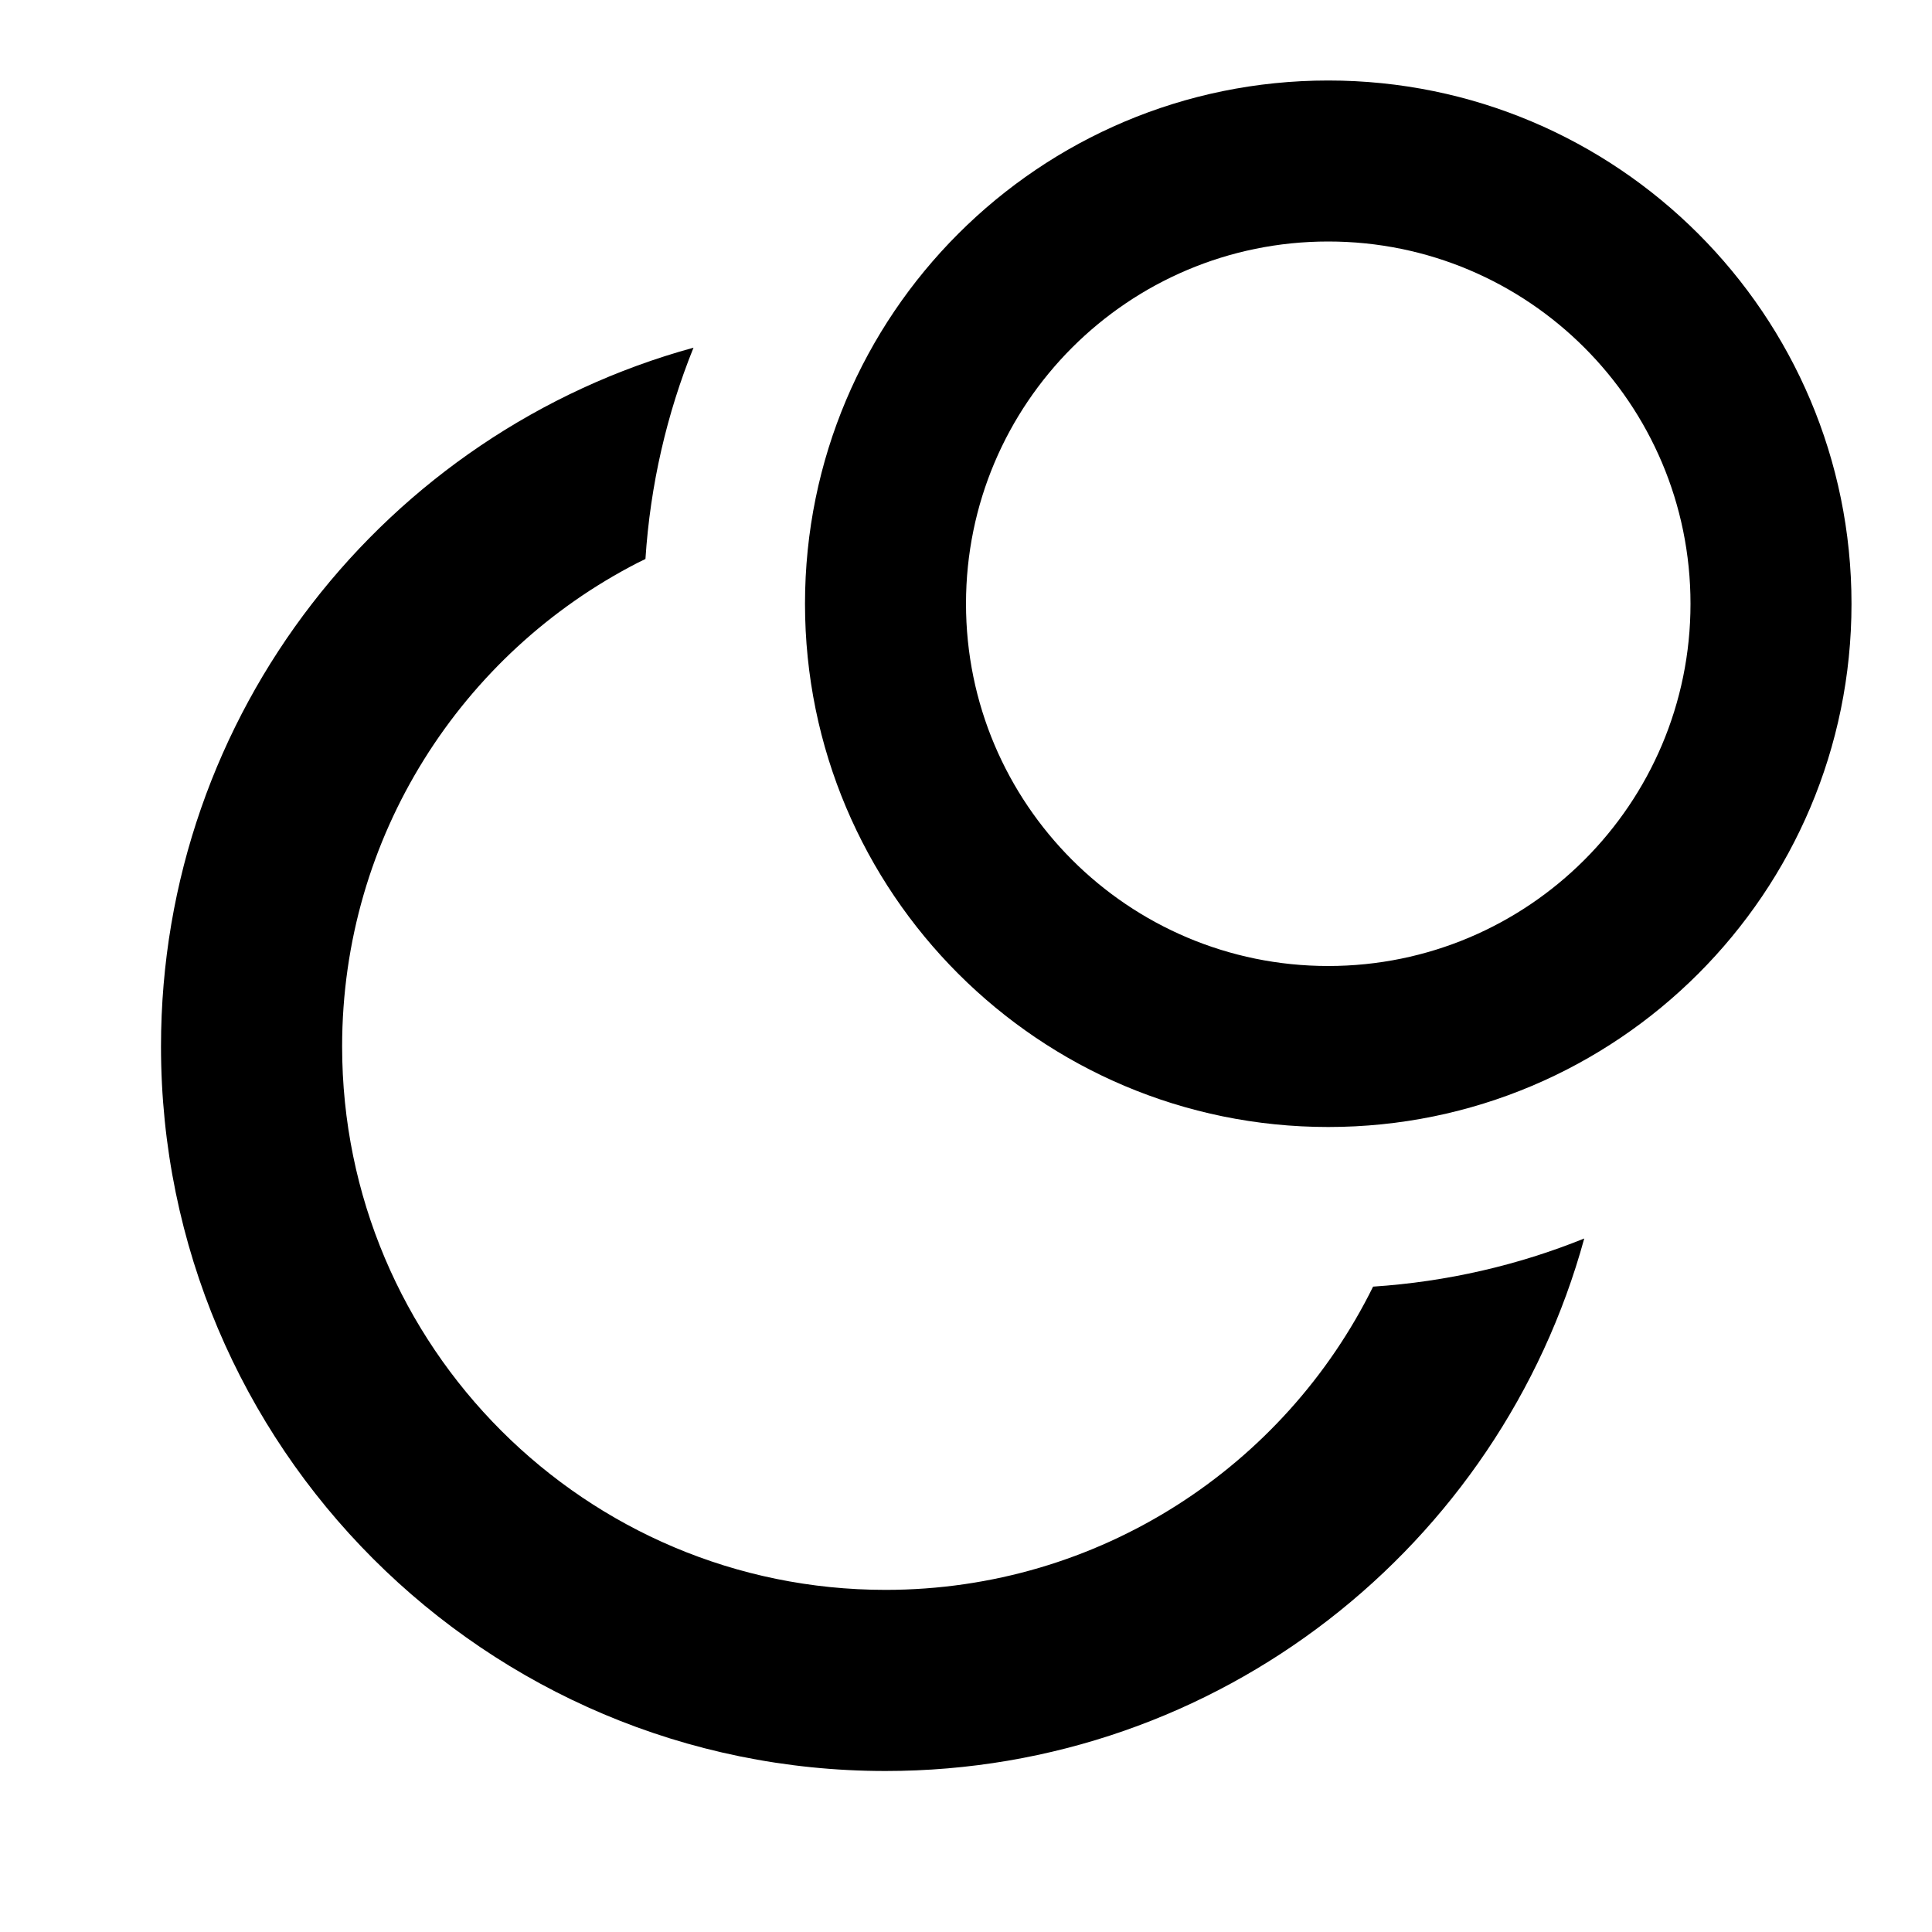
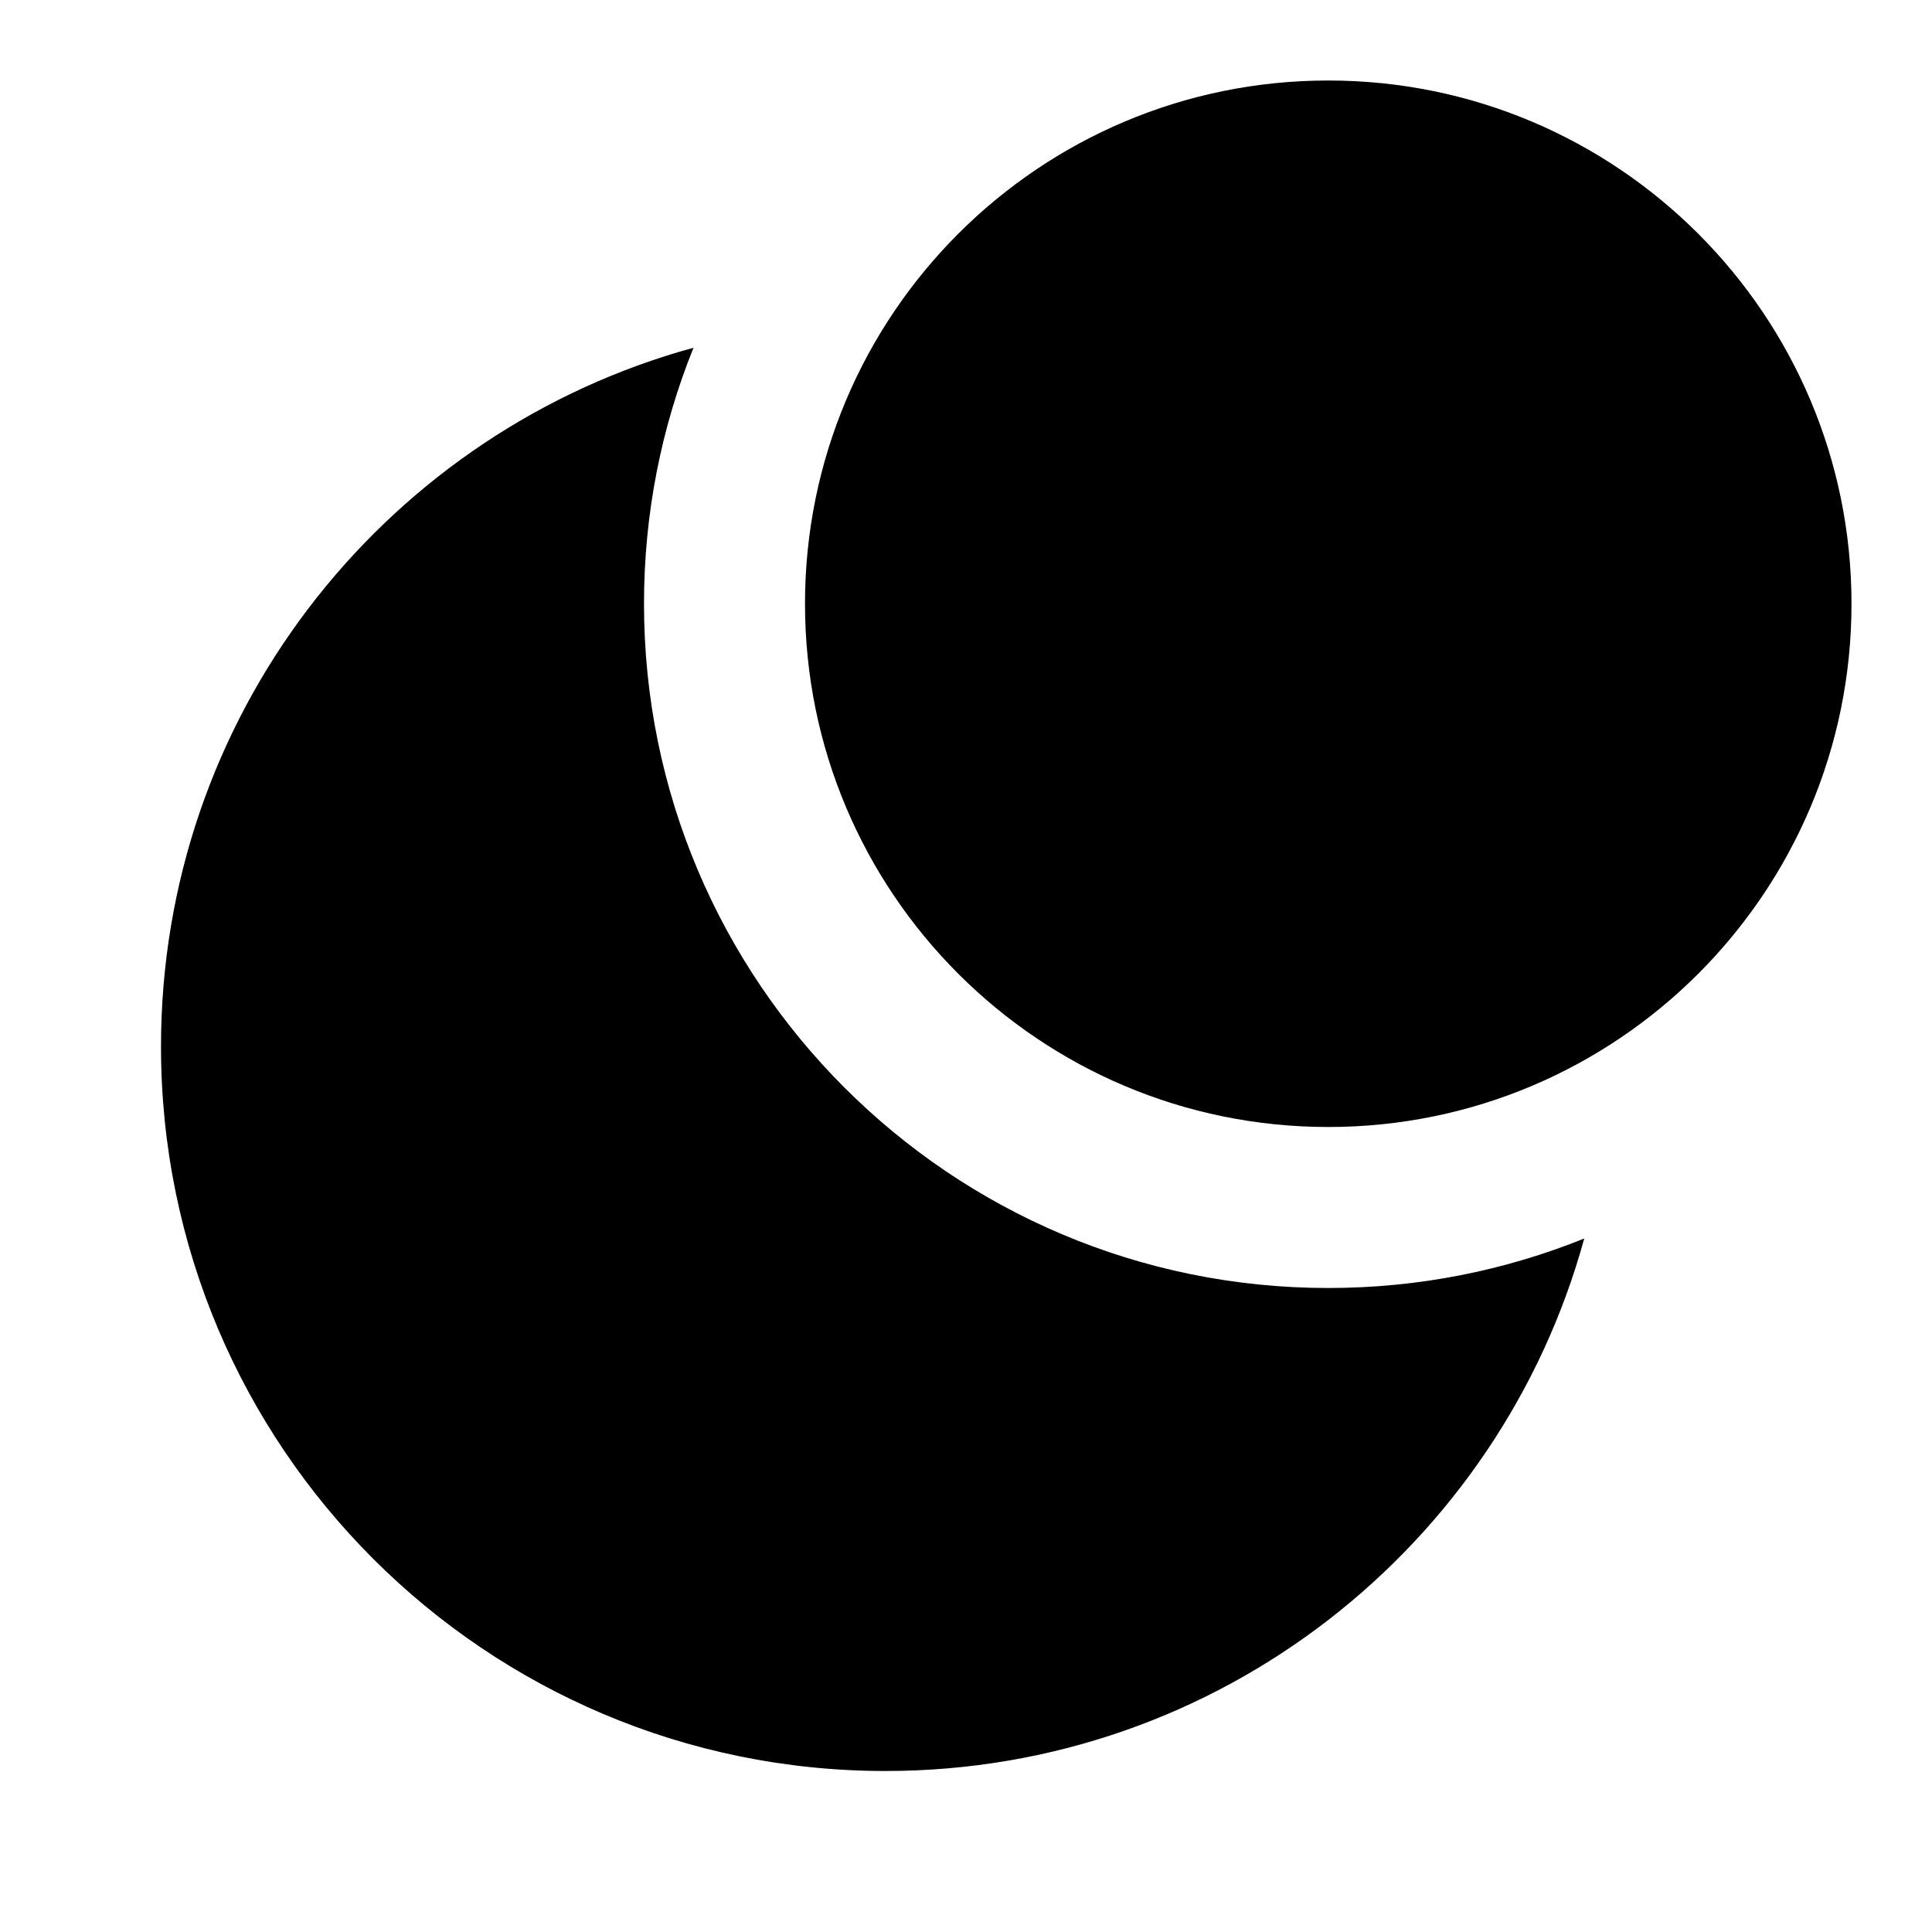
<svg xmlns="http://www.w3.org/2000/svg" width="24px" height="24px" viewBox="0 0 24 24" version="1.1">
  <g id="icon/material/circles" stroke="none" stroke-width="1" fill="none" fill-rule="evenodd">
    <rect id="ViewBox" fill-rule="nonzero" x="0" y="0" width="24" height="24" />
-     <path d="M8.615,4.319 C8.284,5.139 8.078,6.021 8.018,6.944 L7.918,6.993 C5.74,8.113 4.25,10.383 4.25,13 C4.25,16.728 7.272,19.75 11,19.75 C13.657,19.75 15.956,18.215 17.057,15.983 C17.979,15.922 18.861,15.716 19.68,15.385 C18.635,19.198 15.145,22 11,22 C6.029,22 2,17.971 2,13 C2,8.855 4.802,5.365 8.615,4.319 Z M16.5,1 C20.09,1 23,3.91 23,7.5 C23,11.09 20.09,14 16.5,14 C12.91,14 10,11.09 10,7.5 C10,3.91 12.91,1 16.5,1 Z M16.5,3 C14.015,3 12,5.015 12,7.5 C12,9.985 14.015,12 16.5,12 C18.985,12 21,9.985 21,7.5 C21,5.015 18.985,3 16.5,3 Z" id="xabber:circles" fill="#000000" fill-rule="nonzero" />
+     <path d="M8.615,4.32 C8.218,5.303 8,6.376 8,7.5 C8,12.194 11.806,16 16.5,16 C17.624,16 18.697,15.782 19.68,15.385 C18.635,19.198 15.145,22 11,22 C6.029,22 2,17.971 2,13 C2,8.917 4.719,5.469 8.445,4.368 L8.615,4.32 Z M16.5,1 C20.09,1 23,3.91 23,7.5 C23,11.09 20.09,14 16.5,14 C12.91,14 10,11.09 10,7.5 C10,3.91 12.91,1 16.5,1 Z" id="xabber:circles" fill="#000000" fill-rule="nonzero" />
  </g>
</svg>
